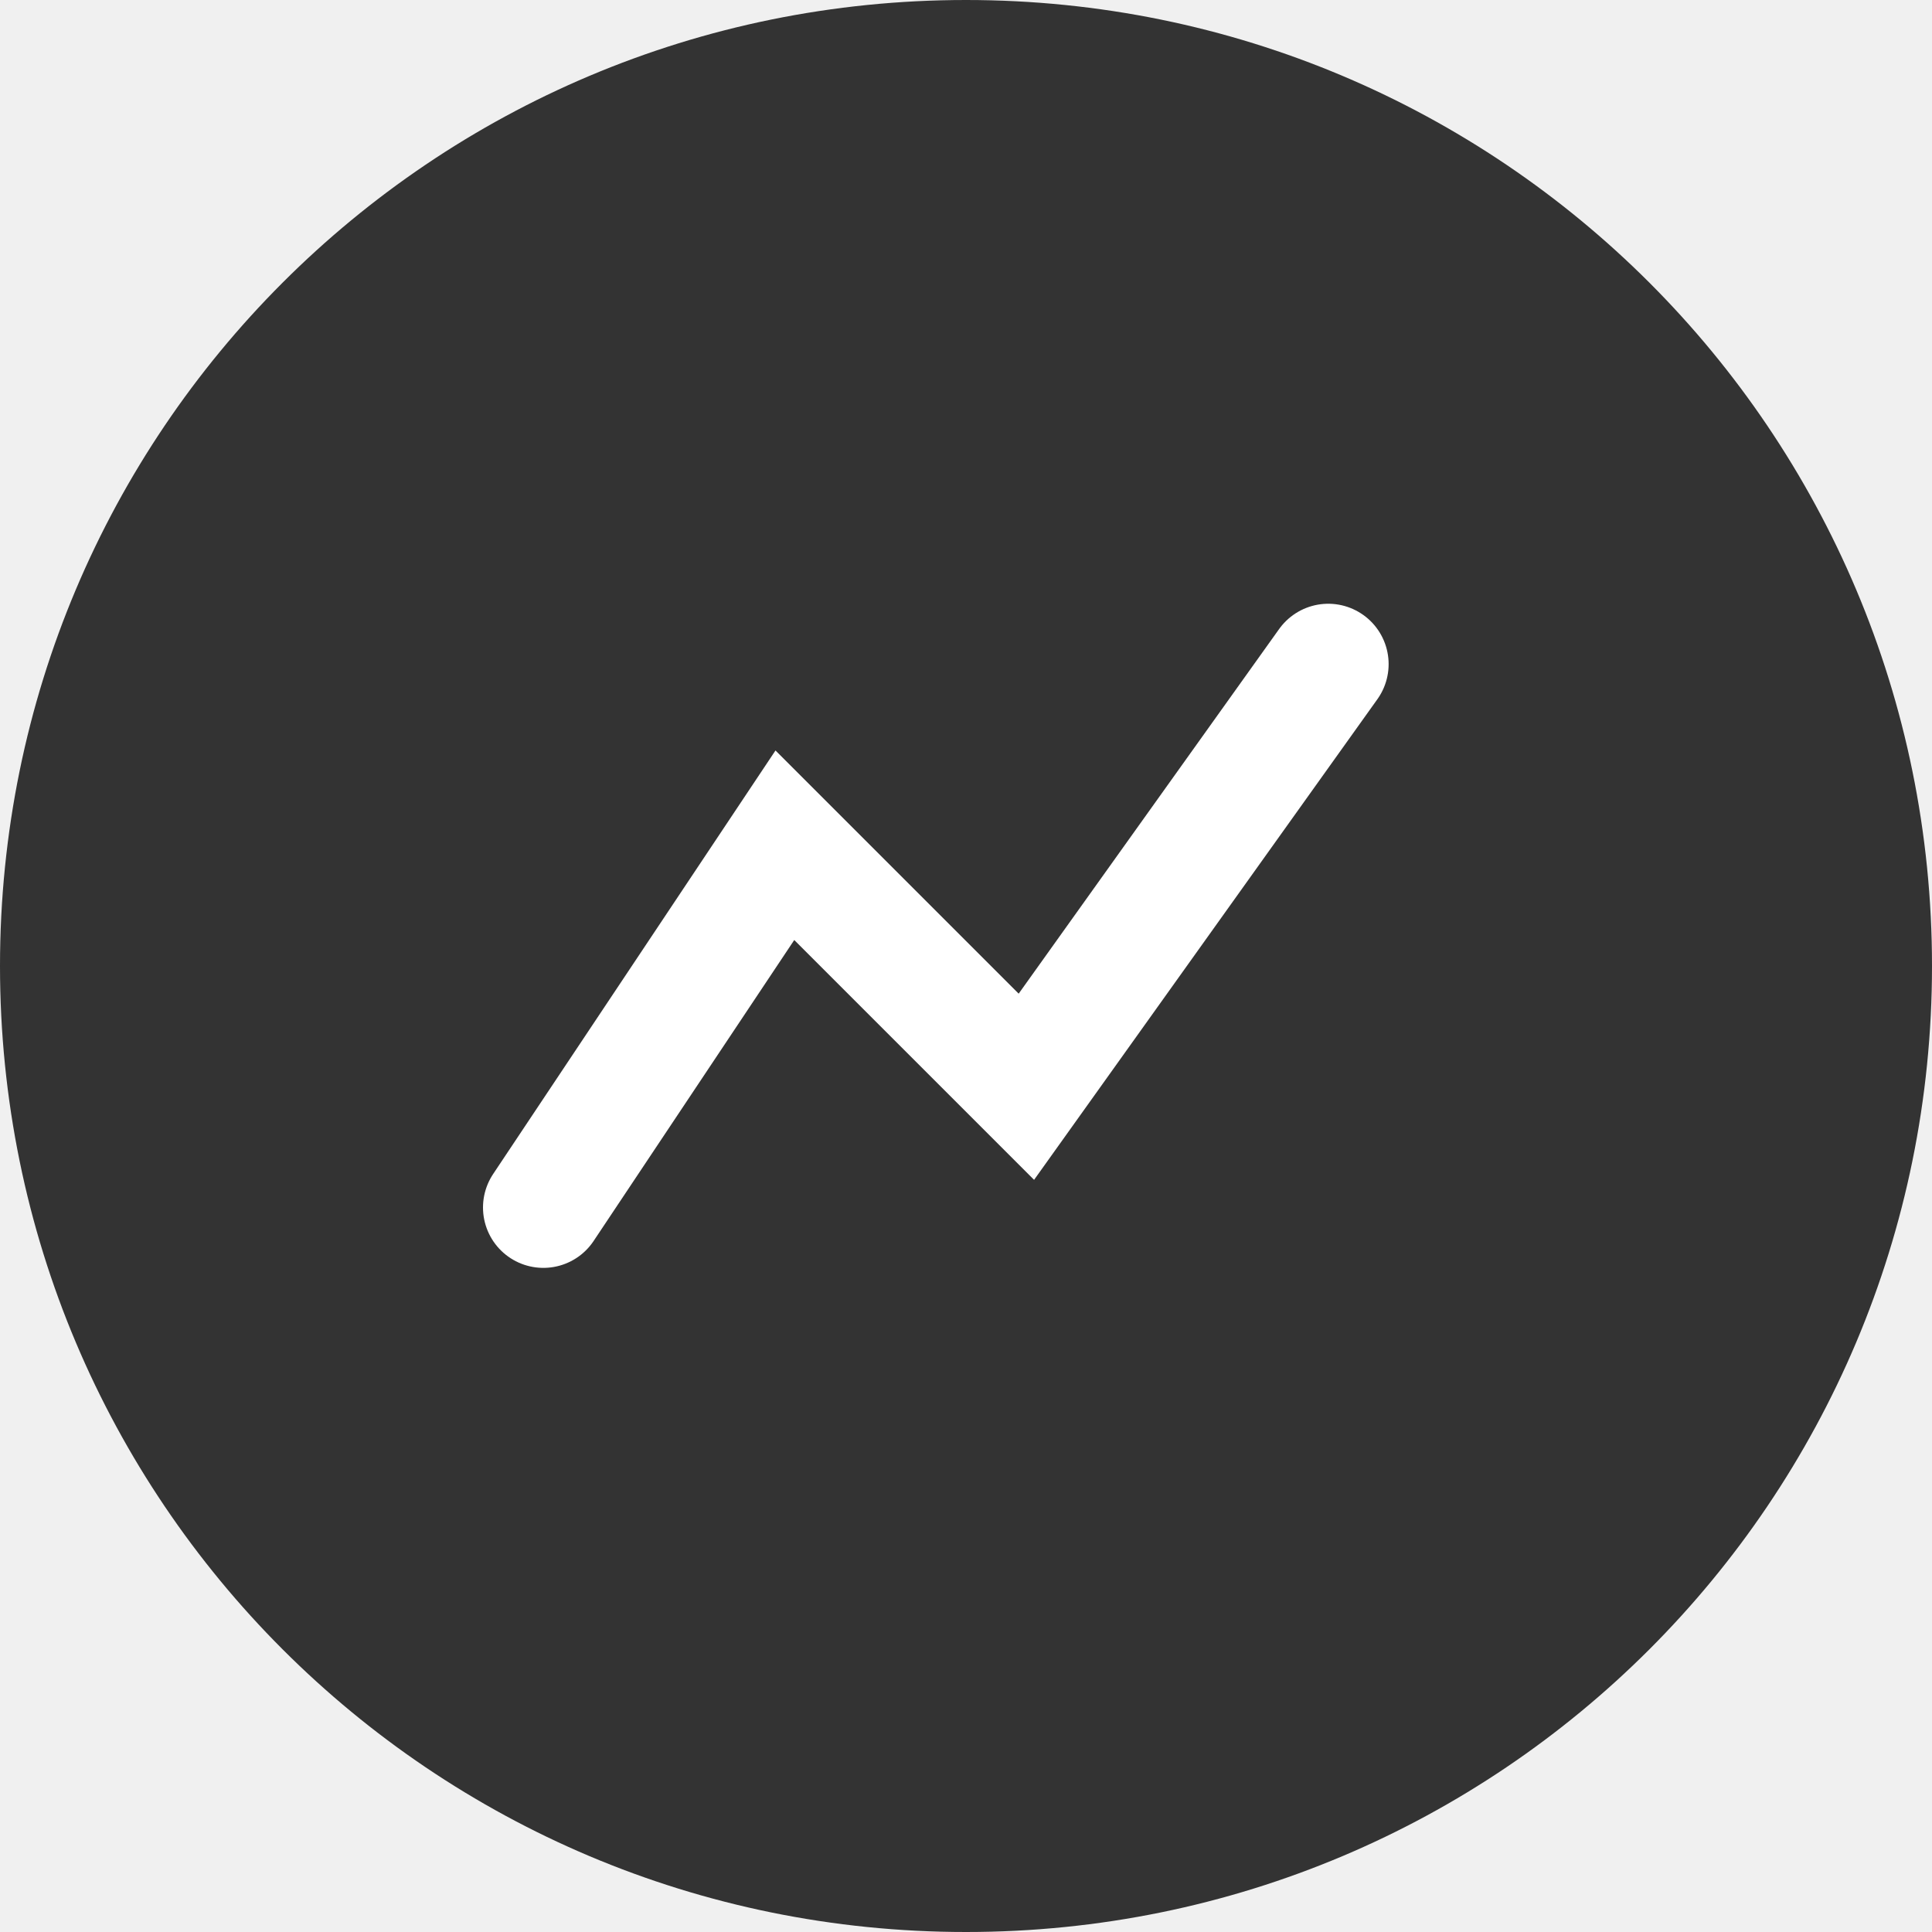
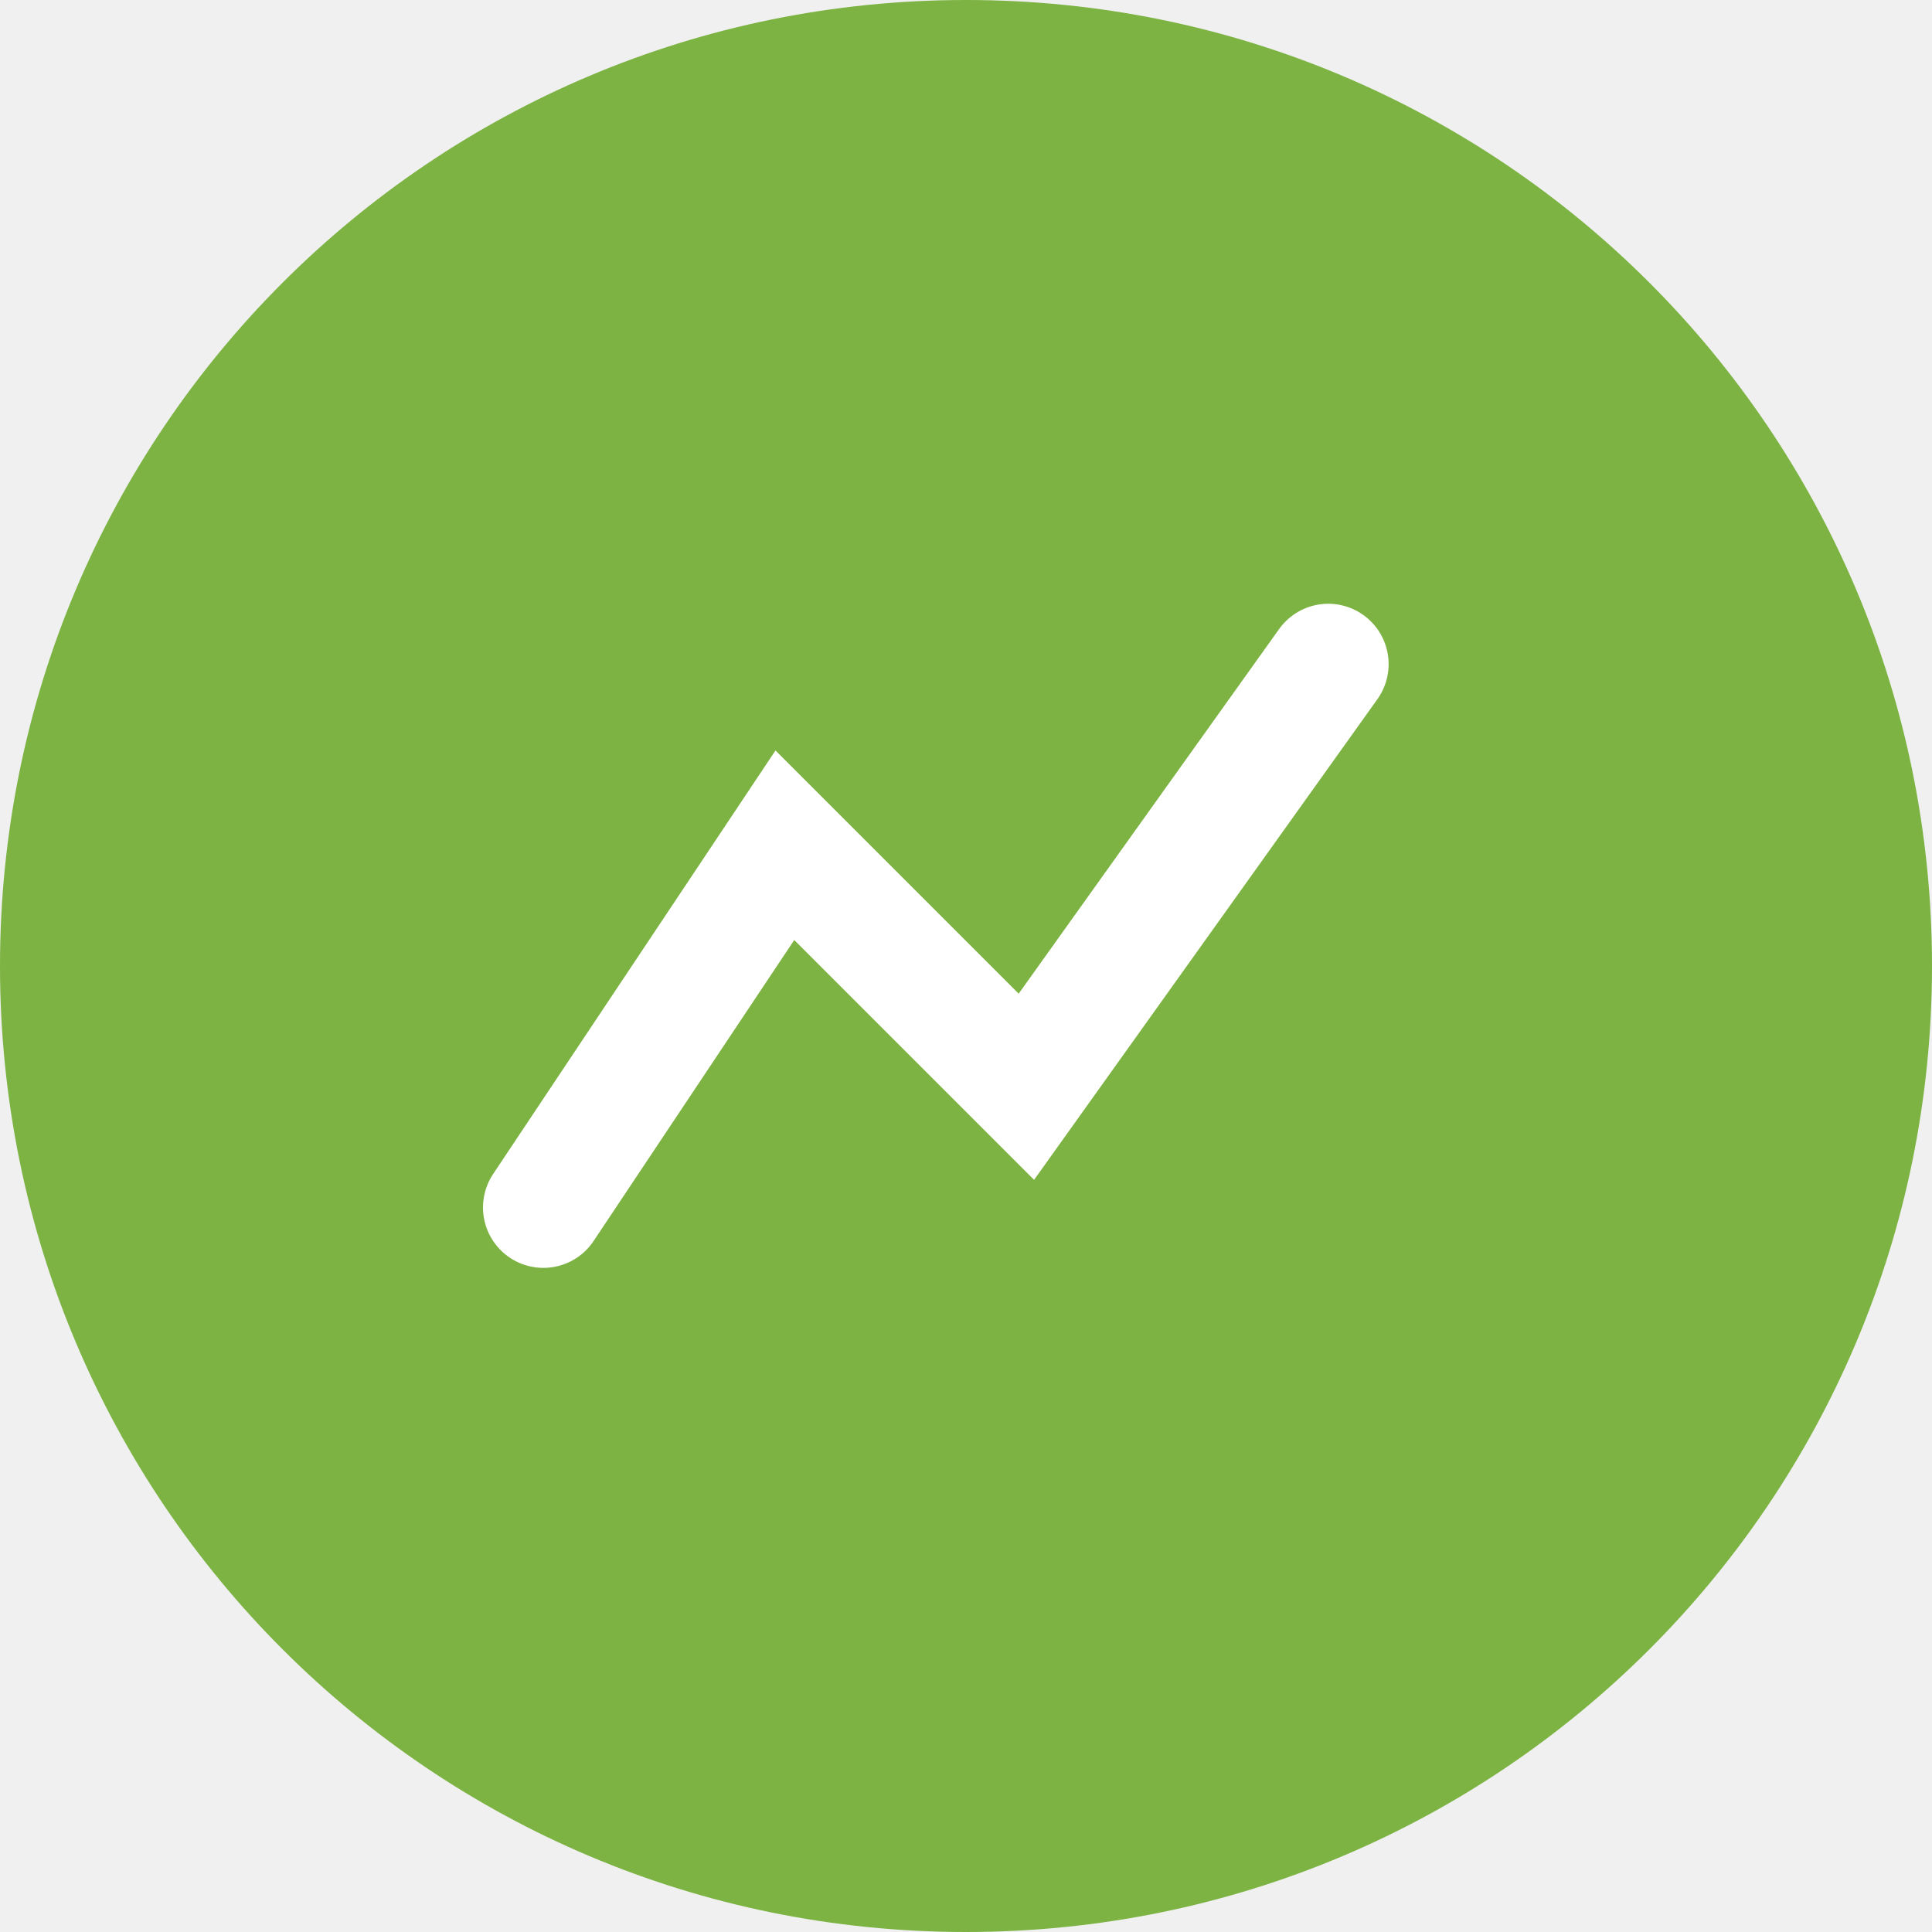
<svg xmlns="http://www.w3.org/2000/svg" width="64" height="64" viewBox="0 0 64 64">
-   <path d="M32 0C14.3 0 0 14.3 0 32s14.3 32 32 32 32-14.3 32-32S49.7 0 32 0z" fill="#333" />
+   <path d="M32 0C14.3 0 0 14.3 0 32s14.3 32 32 32 32-14.3 32-32S49.7 0 32 0z" fill="#7cb342" />
  <polyline points="18,40 26,28 34,36 44,22" fill="none" stroke="#fff" stroke-width="4" stroke-linecap="round" />
</svg>
